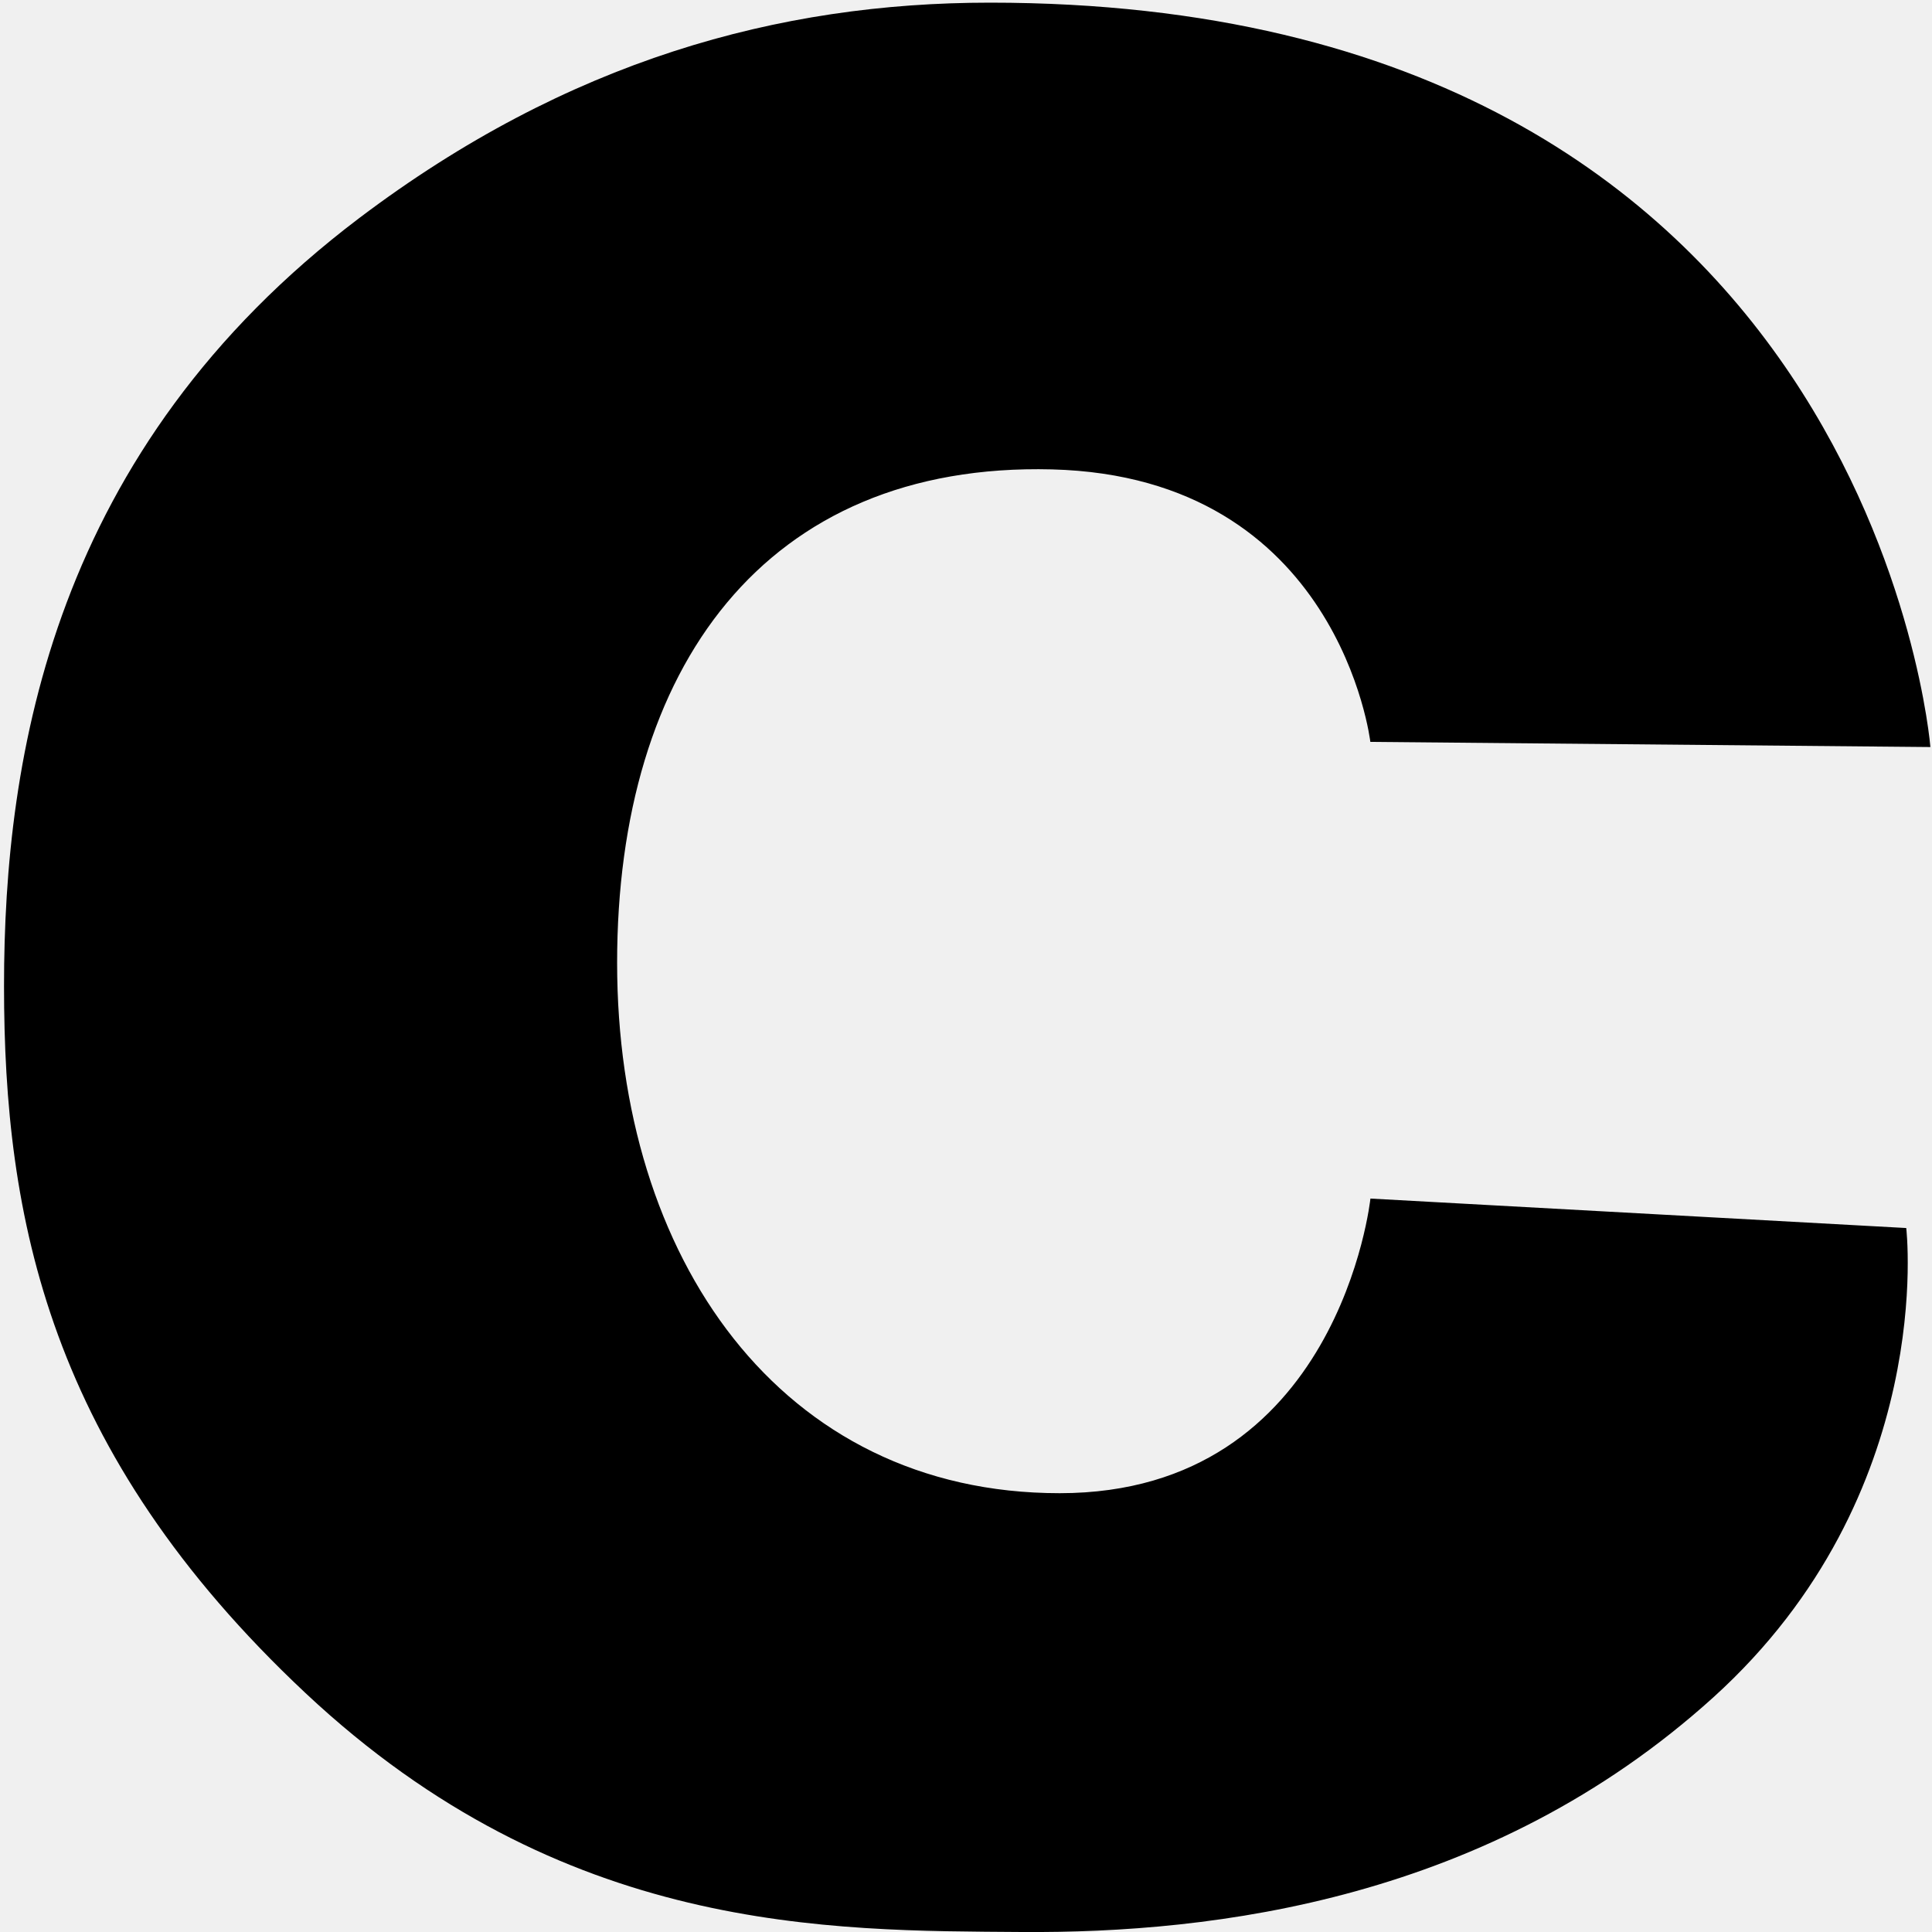
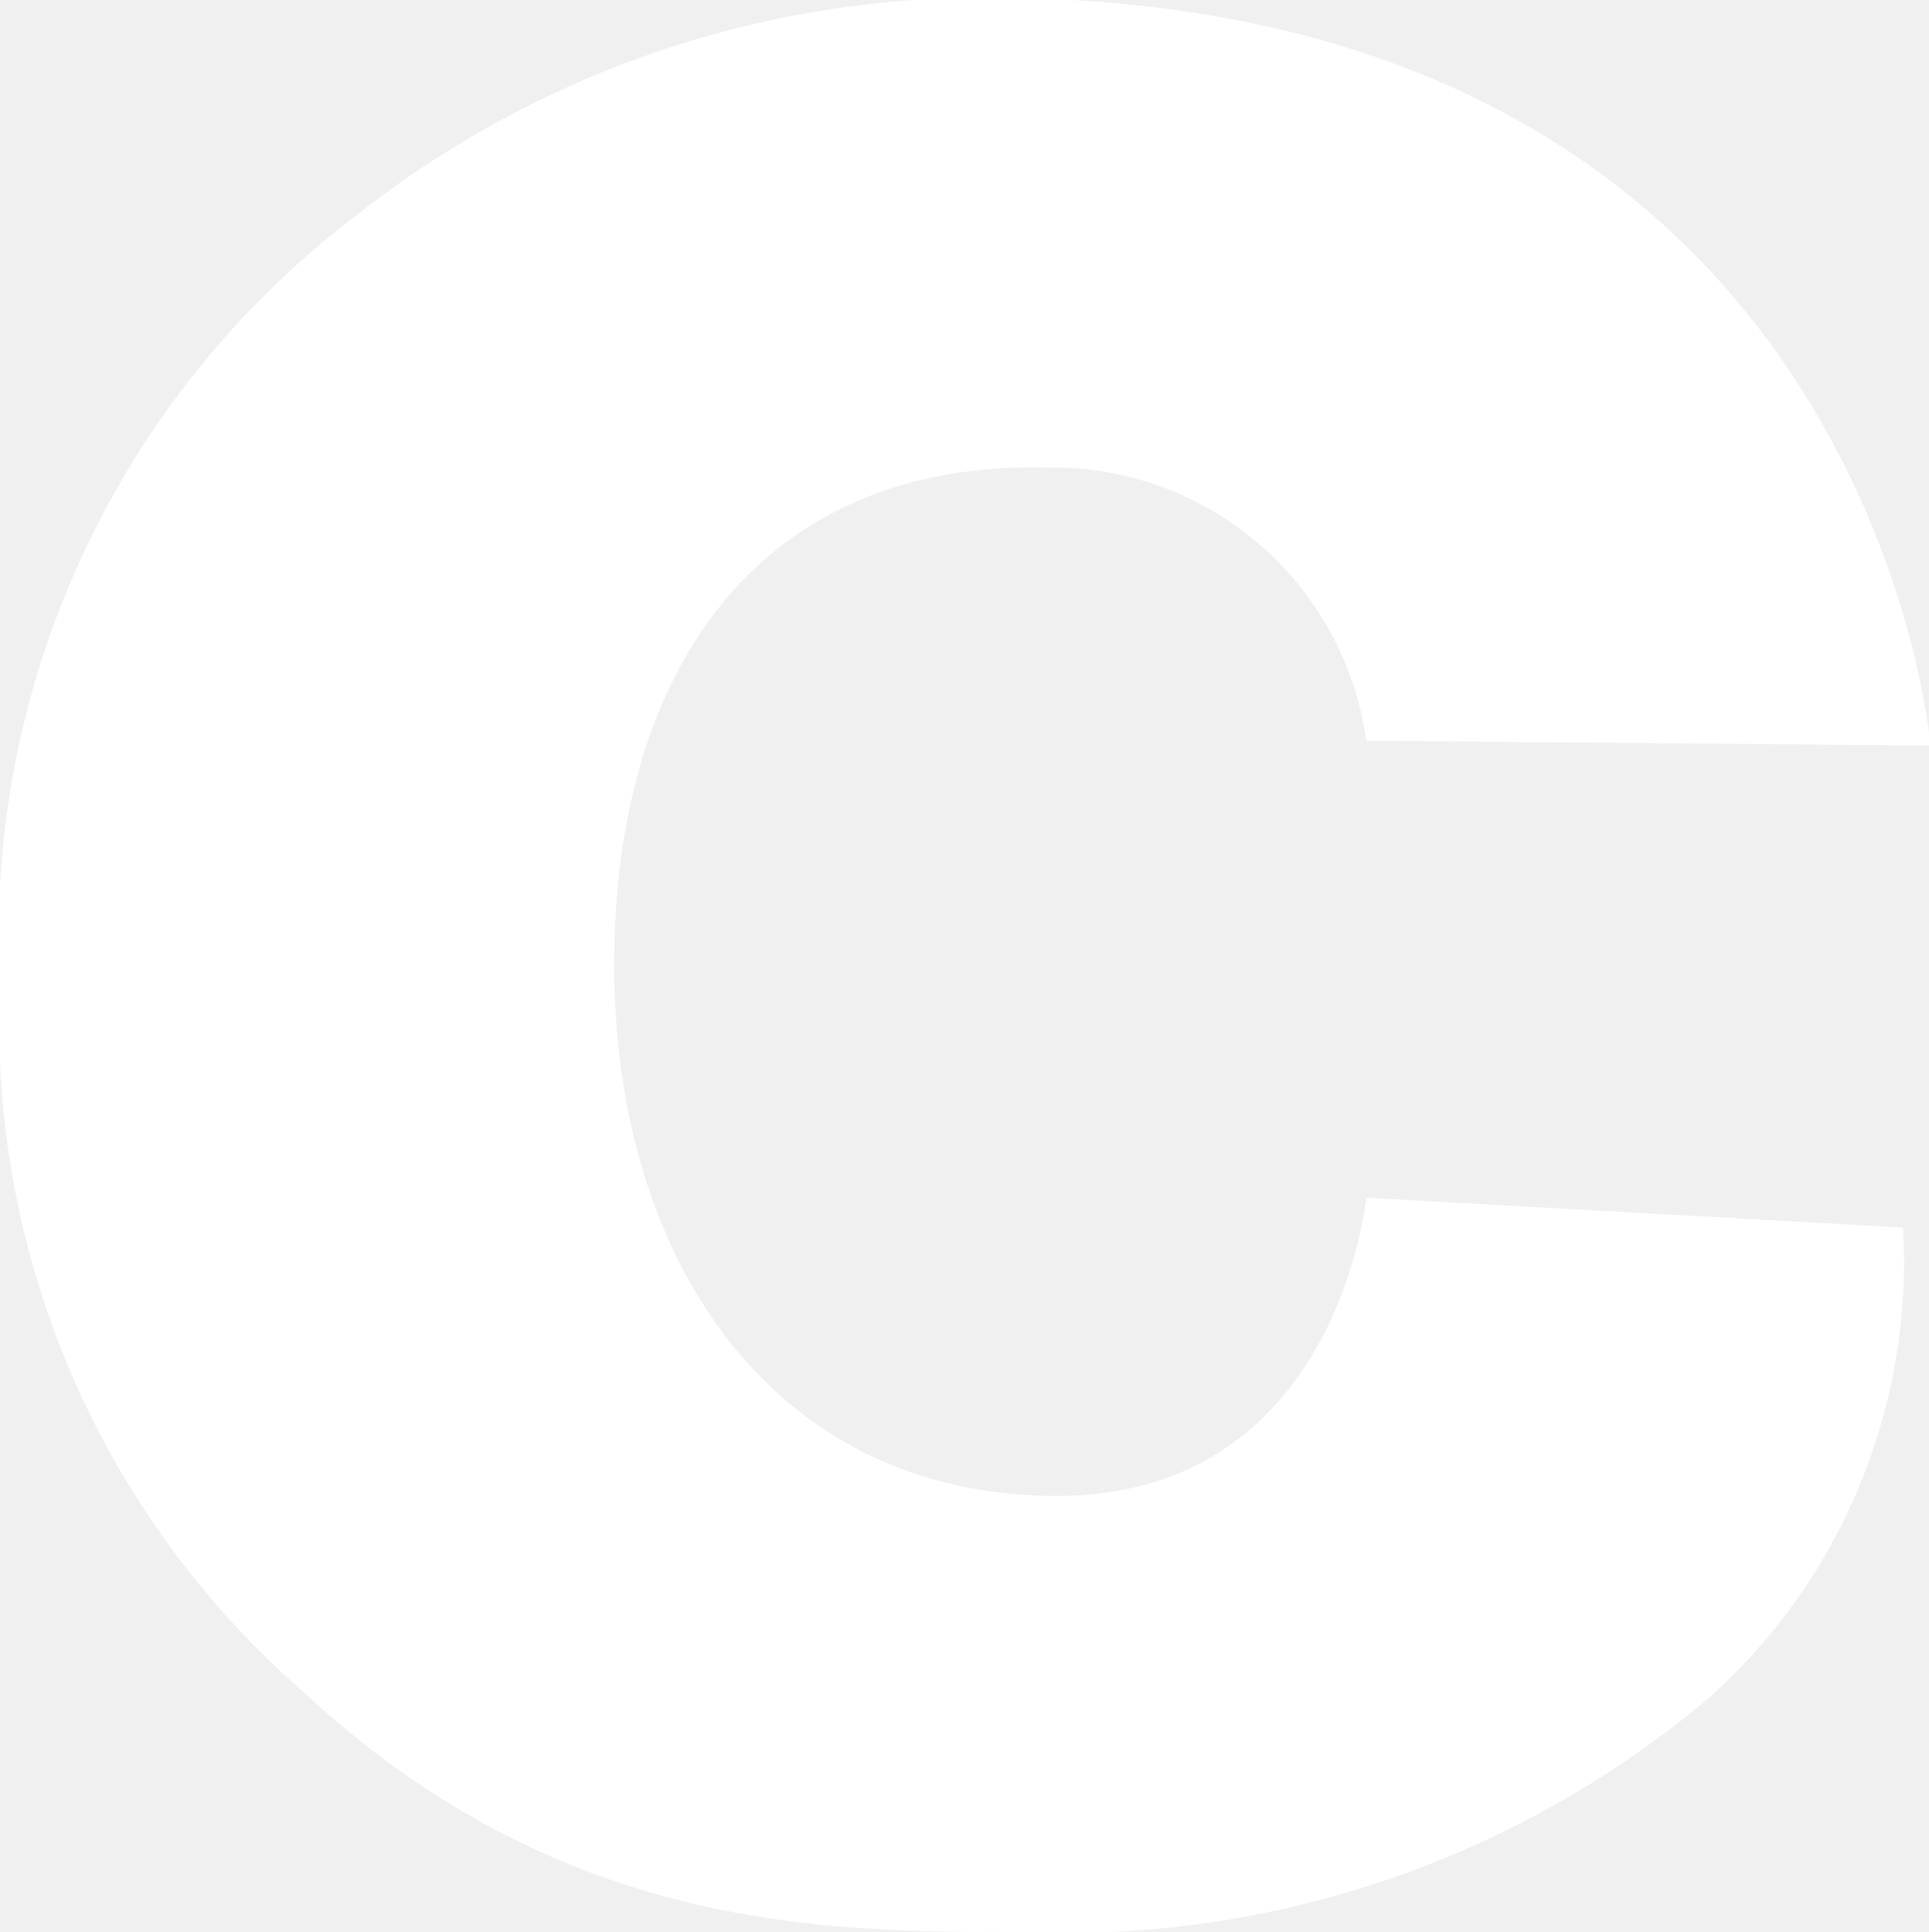
- <svg xmlns="http://www.w3.org/2000/svg" role="img" viewBox="0 0 24 24">
-   <path d="M17.023 9.216s-.386-3.293-3.955-3.385c-3.57-.091-5.402 2.47-5.402 6.13 0 3.66 2.026 6.588 5.498 6.588 3.473 0 3.86-3.66 3.86-3.66l6.656.366s.391 3.306-2.394 5.828C18.5 23.605 15.082 24.017 12.694 24c-2.388-.018-5.698.034-8.9-2.969C.595 18.03.05 15.113.05 12.248c0-2.866.607-6.661 4.414-9.54C7.05.754 9.673.033 12.296.033 23.246.032 23.98 9.28 23.98 9.28z" />
+ <svg xmlns="http://www.w3.org/2000/svg" id="图层_1" data-name="图层 1" viewBox="0 0 23.93 23.97">
+   <path d="M17,9.22a3.93,3.93,0,0,0-3.95-3.39C9.5,5.74,7.67,8.3,7.67,12s2,6.59,5.49,6.59S17,14.89,17,14.89l6.66.37a7.26,7.26,0,0,1-2.39,5.82A12.4,12.4,0,0,1,12.69,24c-2.38,0-5.69,0-8.9-3A11,11,0,0,1,.05,12.25,11.21,11.21,0,0,1,4.46,2.71,12.57,12.57,0,0,1,12.3,0C23.25,0,24,9.28,24,9.28Z" transform="translate(-0.05 -0.03)" style="fill: #fff" />
</svg>
